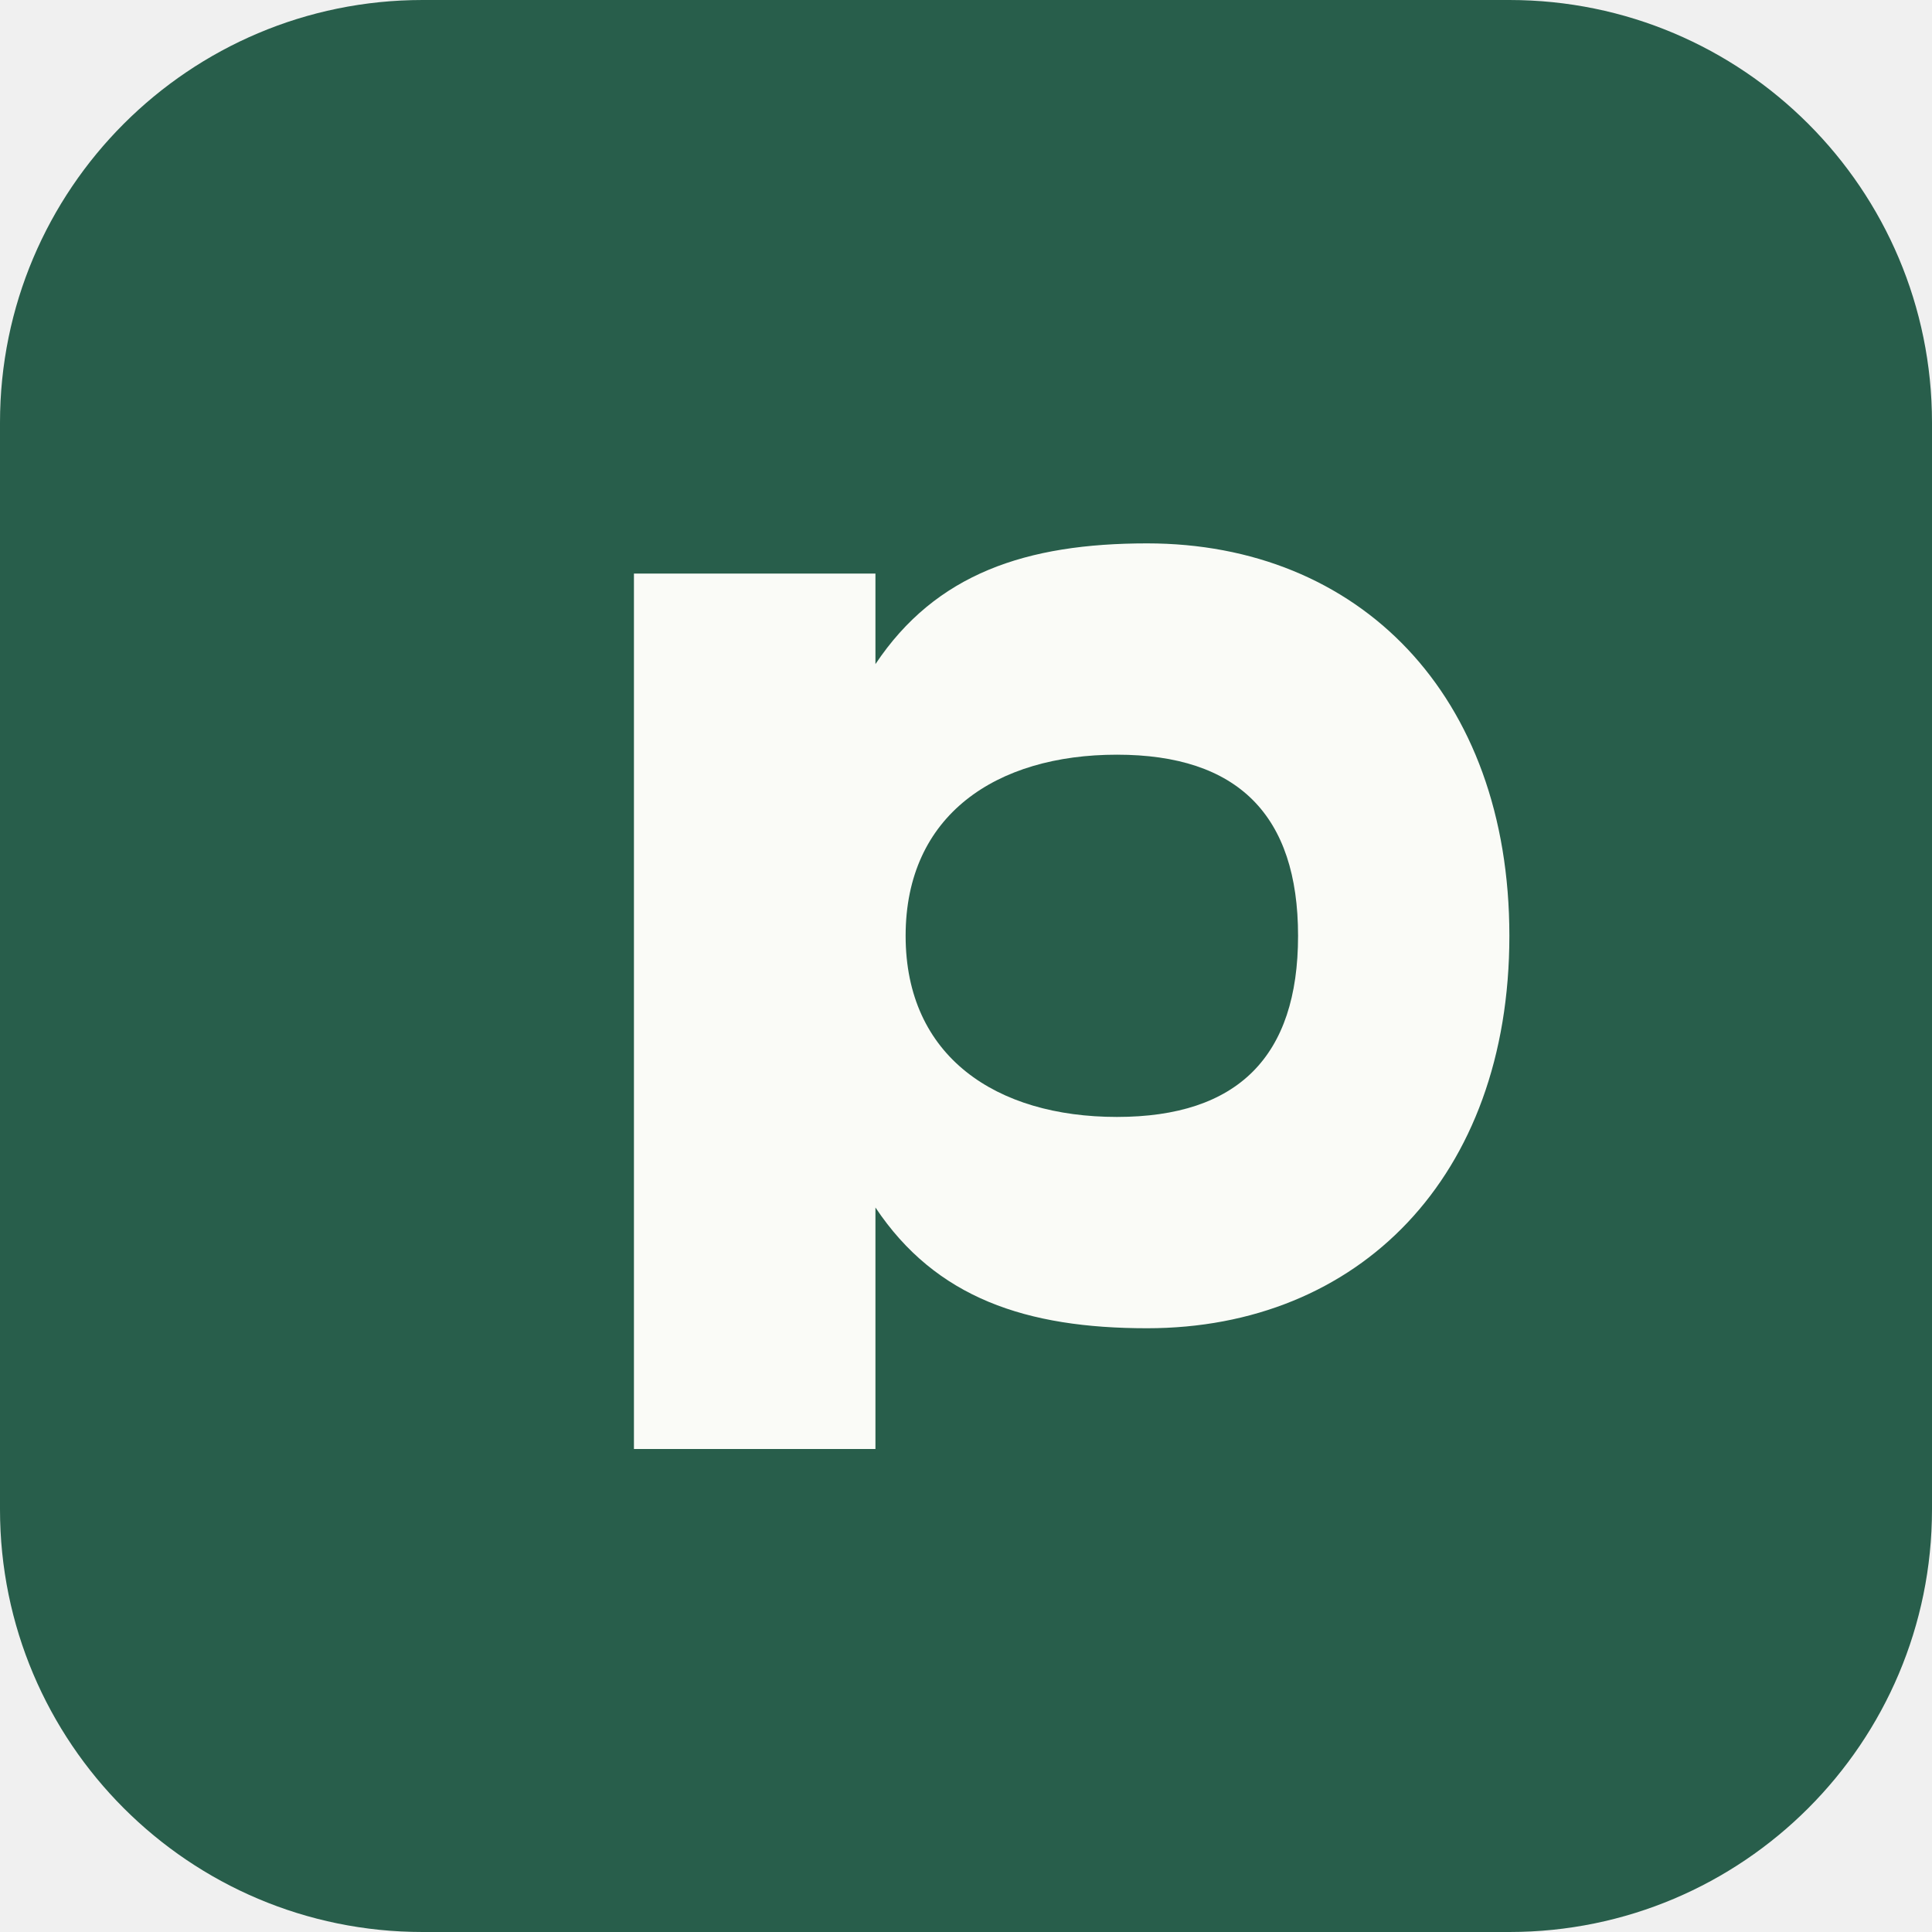
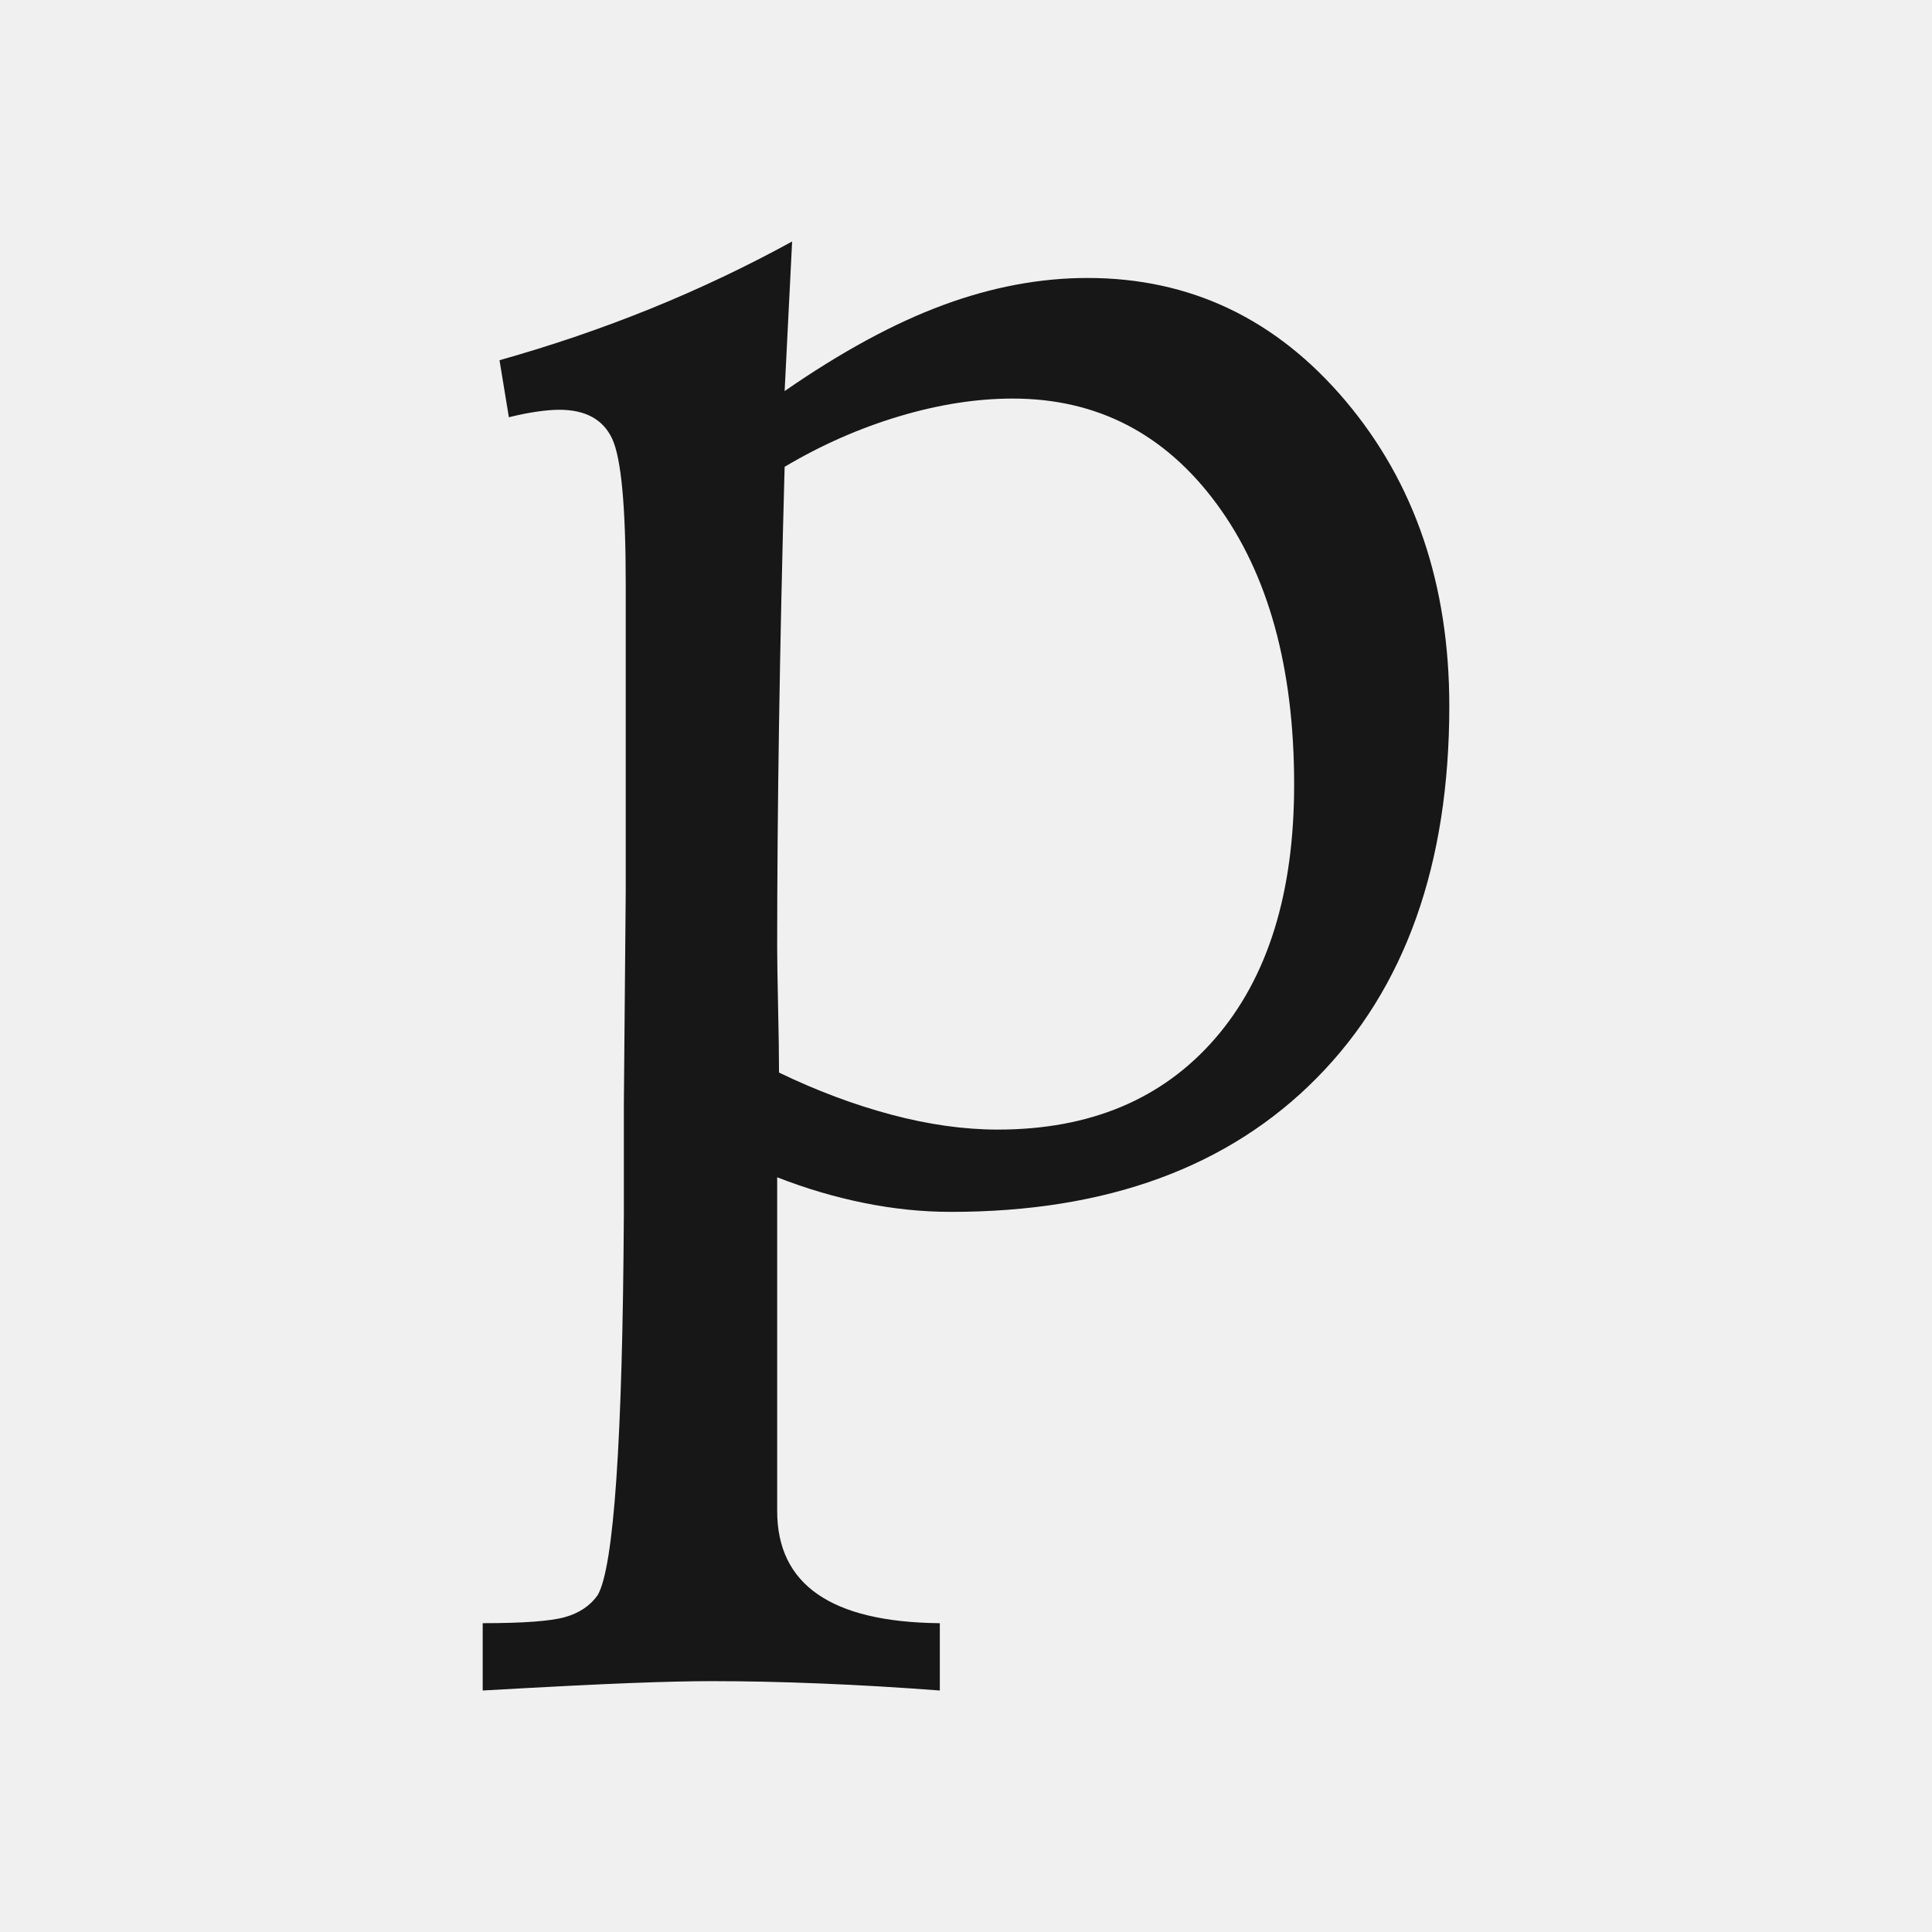
<svg xmlns="http://www.w3.org/2000/svg" viewBox="0 0 64 64">
-   <rect width="64" height="64" rx="14" fill="#285e4b" />
-   <path d="M21 48V19h8v3c2-3 5-4 9-4 7 0 12 5 12 13s-5 13-12 13c-4 0-7-1-9-4v8zm16-11c4 0 6-2 6-6s-2-6-6-6-7 2-7 6 3 6 7 6" fill="#fafbf7" />
+   <style>
+     path { fill: #171717; }
+     @media (prefers-color-scheme: dark) {
+       path { fill: #ffffff; }
+     }
+   </style>
+   <path d="M25.806 35.53Q27.665 36.428 29.523 36.924Q31.381 37.419 33.053 37.419Q37.636 37.419 40.253 34.4Q42.87 31.381 42.87 25.992Q42.87 20.17 40.299 16.686Q37.729 13.203 33.548 13.203Q31.752 13.203 29.786 13.791Q27.819 14.379 25.992 15.463Q25.868 19.985 25.806 24.01Q25.745 28.036 25.745 31.381Q25.745 31.969 25.775 33.347Q25.806 34.725 25.806 35.53ZM26.24 8.0 25.992 12.955Q28.81 11.004 31.241 10.106Q33.672 9.208 36.026 9.208Q41.135 9.208 44.573 13.28Q48.01 17.352 48.01 23.391Q48.01 31.257 43.628 35.701Q39.246 40.145 31.505 40.145Q30.08 40.145 28.625 39.85Q27.169 39.556 25.745 38.999V50.054Q25.745 53.708 31.102 53.77H31.133V56.0Q29.089 55.845 27.185 55.768Q25.28 55.69 23.577 55.69Q22.555 55.69 20.914 55.752Q19.272 55.814 15.99 56.0V53.77Q18.003 53.77 18.715 53.569Q19.427 53.368 19.799 52.841Q20.604 51.448 20.666 40.206Q20.666 37.884 20.666 36.583L20.728 29.554V20.883V19.334Q20.728 15.494 20.279 14.534Q19.83 13.574 18.529 13.574Q18.219 13.574 17.786 13.636Q17.352 13.698 16.857 13.822L16.547 11.933Q19.179 11.19 21.579 10.214Q23.979 9.239 26.24 8.0Z" />
</svg>
